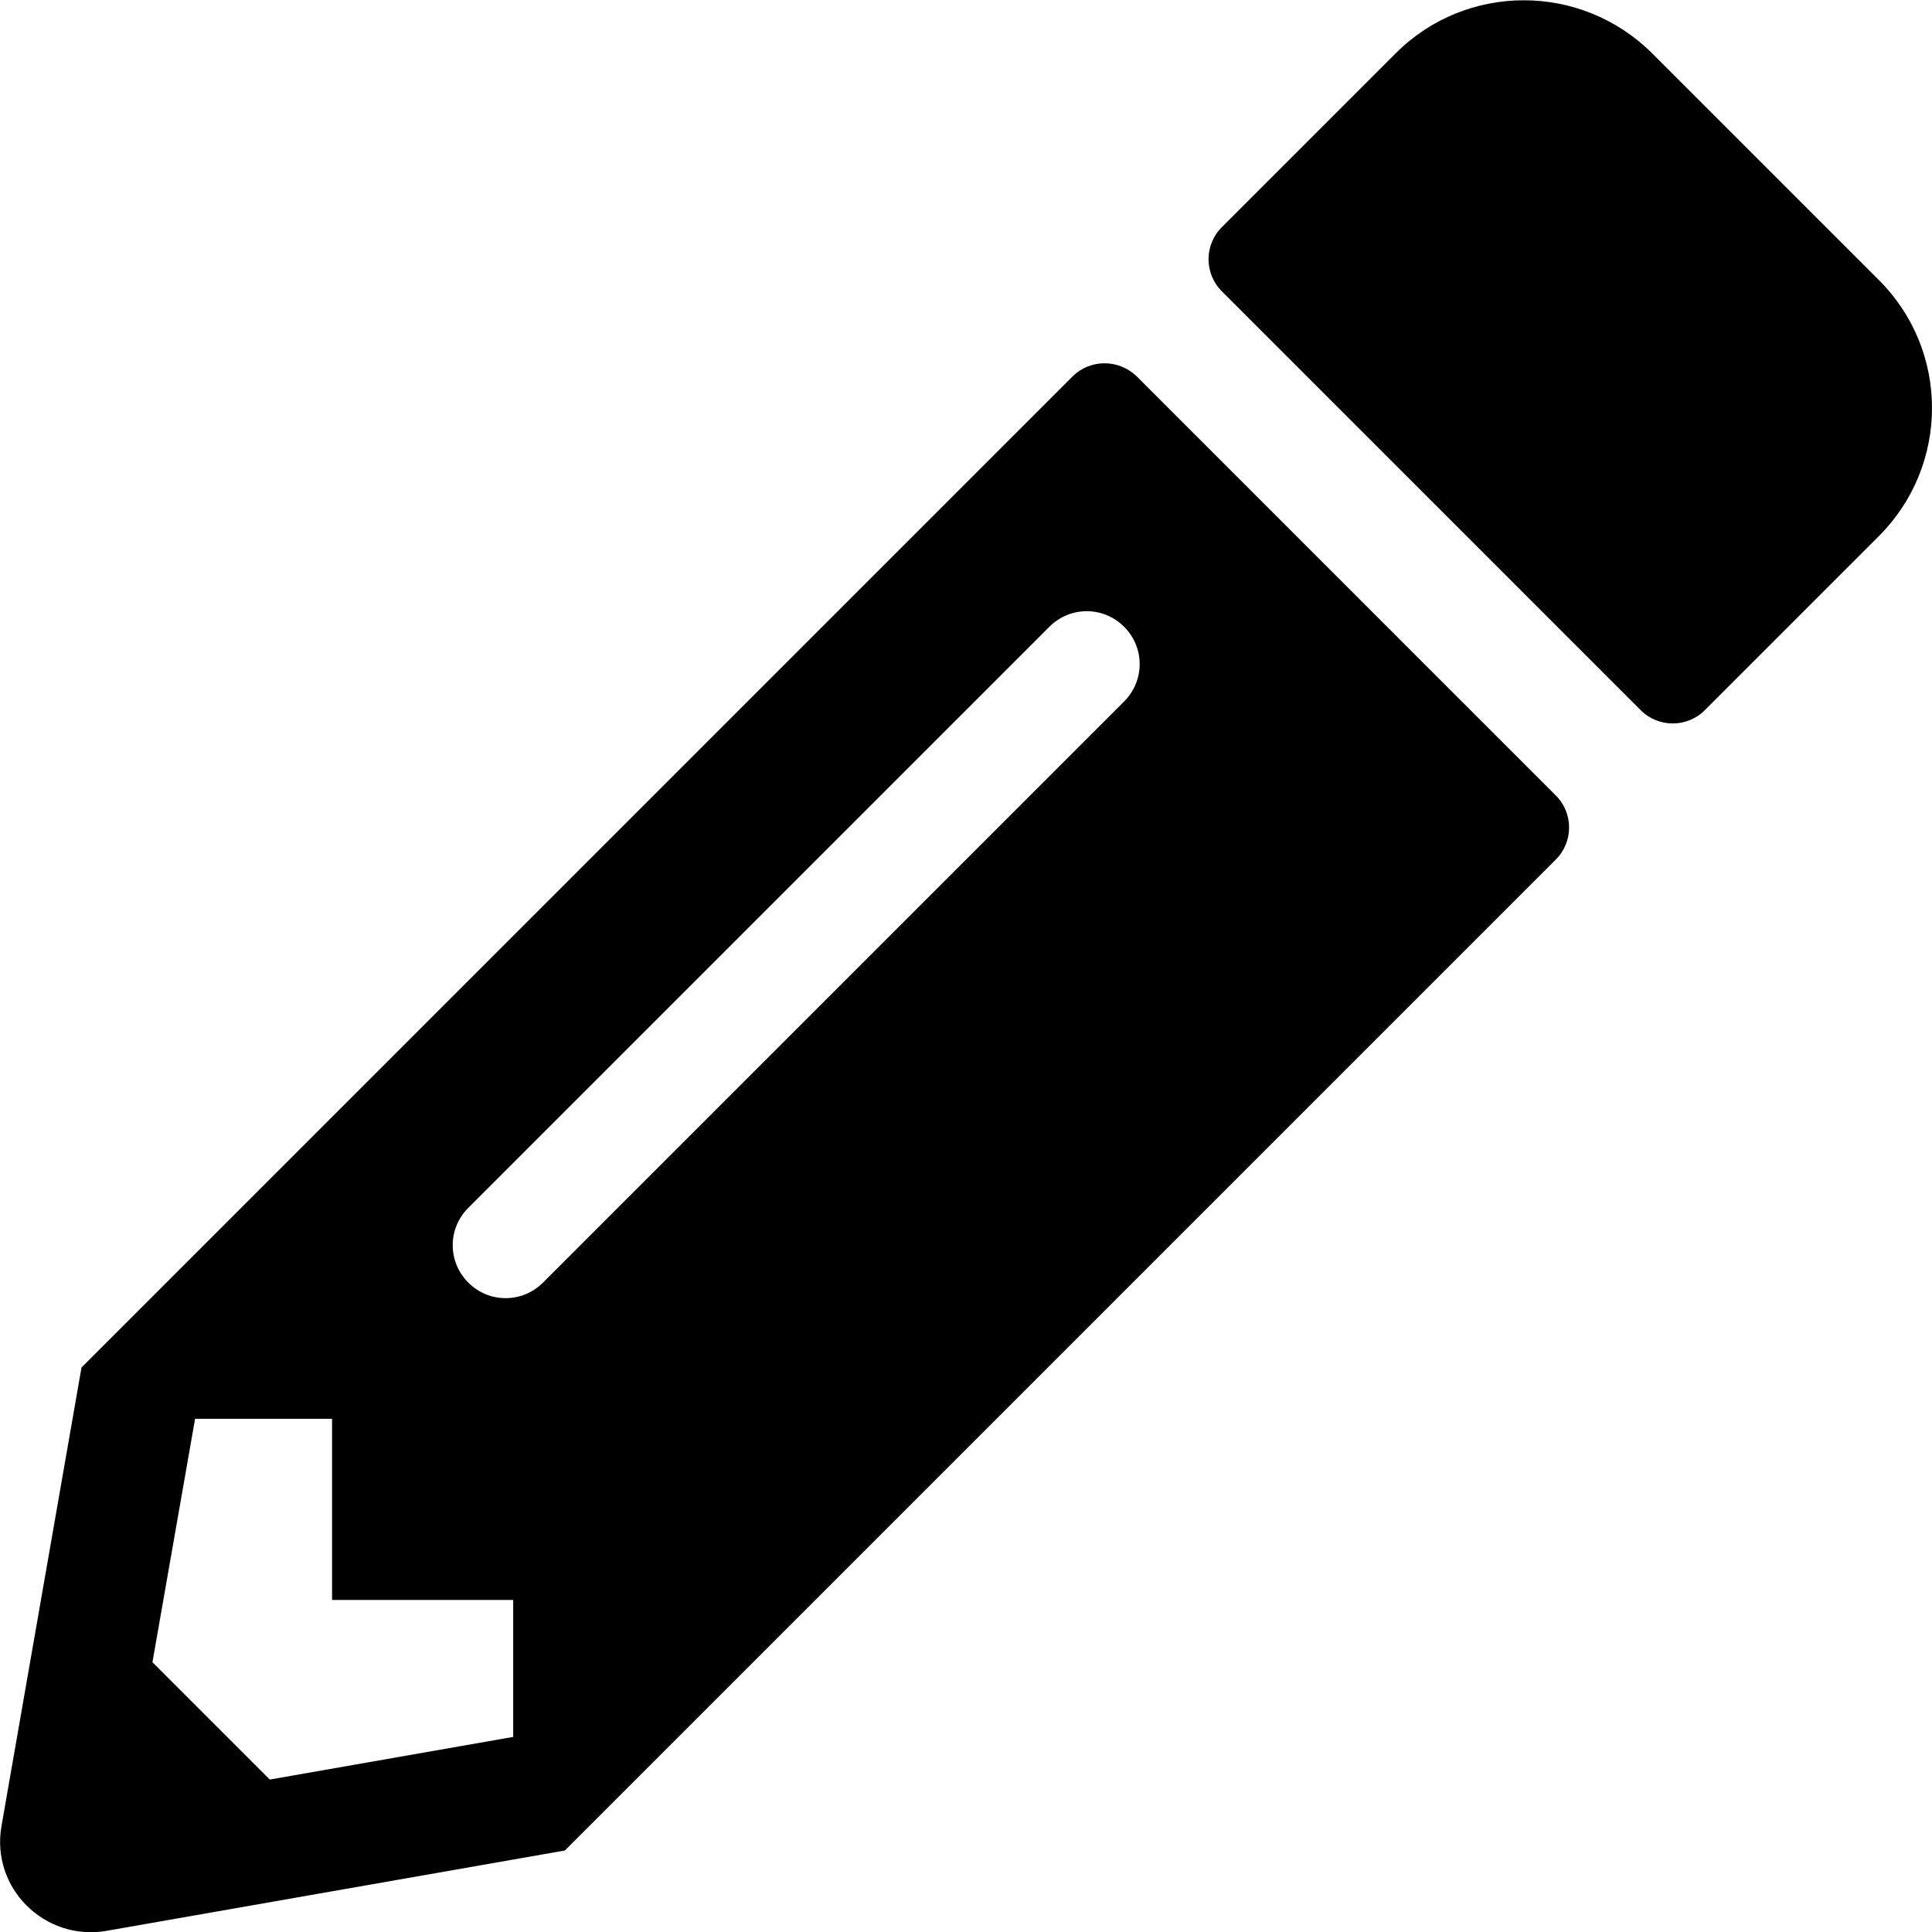
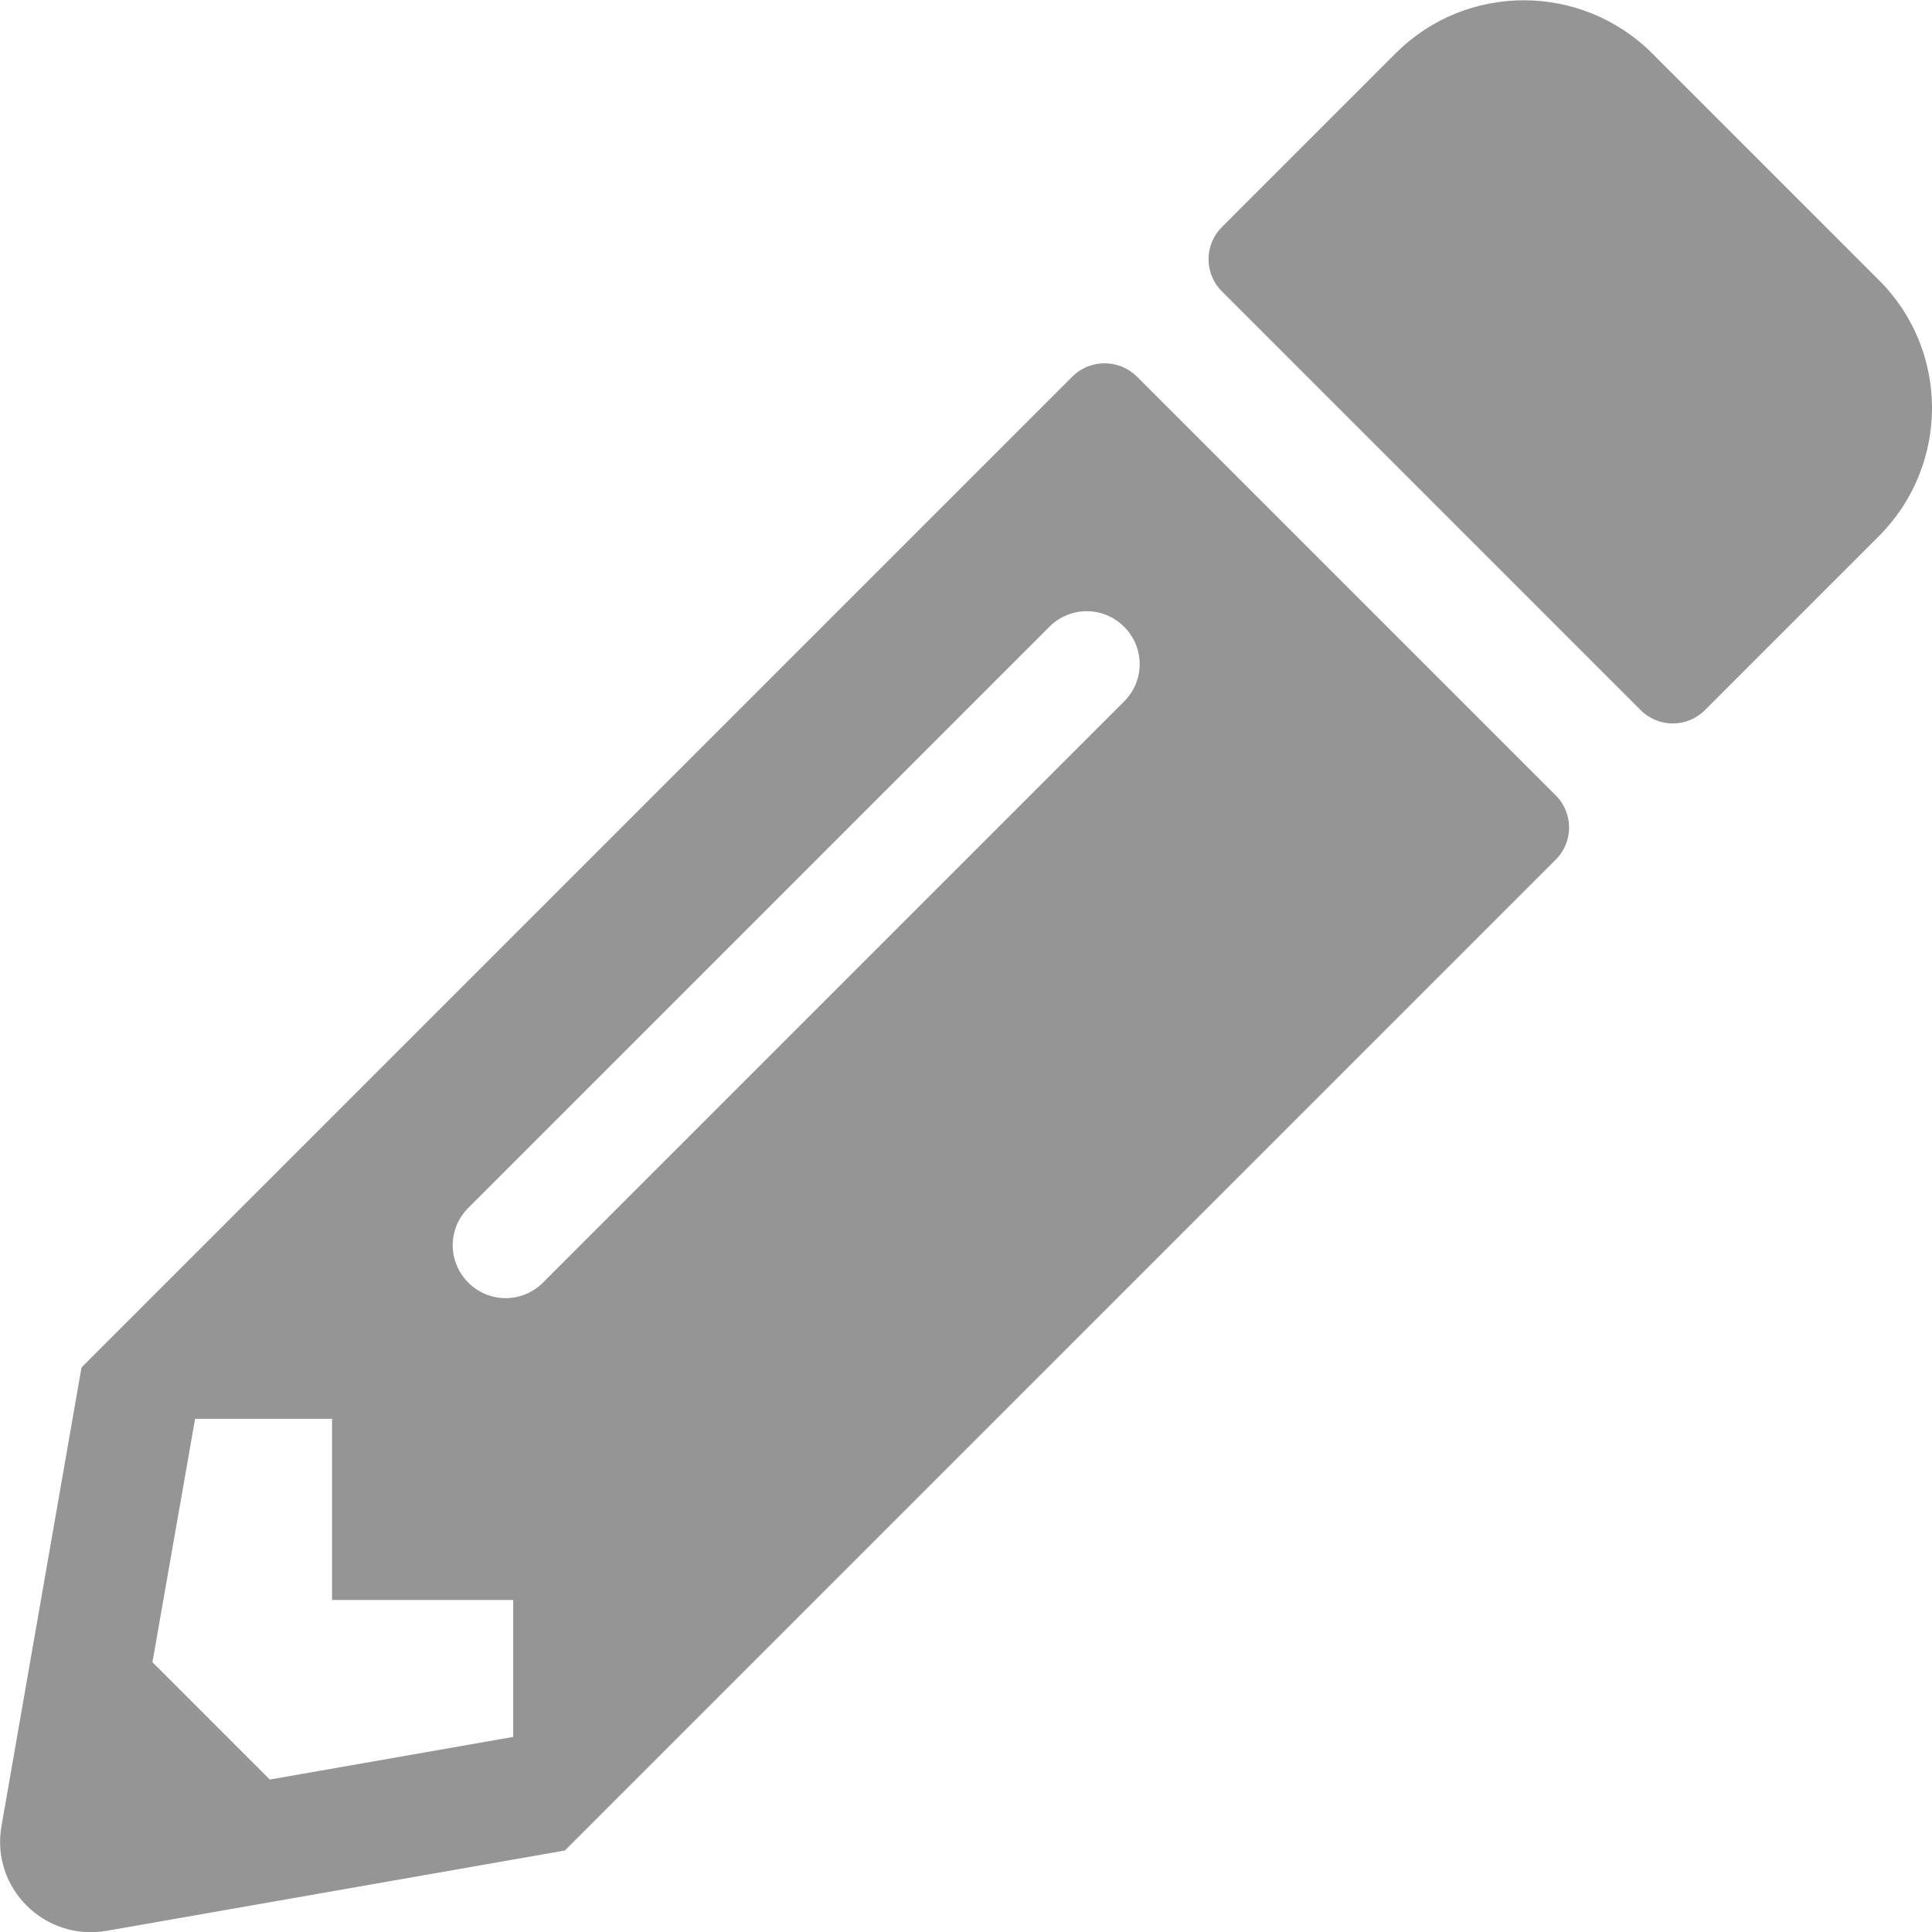
<svg xmlns="http://www.w3.org/2000/svg" viewBox="0 0 512 512">
-   <path d="M497.9 142.1l-46.1 46.1c-4.7 4.7-12.3 4.7-17 0l-111-111c-4.7-4.7-4.7-12.3 0-17l46.1-46.1c18.7-18.7 49.1-18.7 67.9 0l60.1 60.1c18.8 18.7 18.8 49.1 0 67.9zM284.2 99.8L21.6 362.4.4 483.9c-2.9 16.4 11.4 30.6 27.8 27.8l121.5-21.3 262.6-262.6c4.7-4.7 4.7-12.3 0-17l-111-111c-4.8-4.7-12.4-4.7-17.1 0zM124.1 339.9c-5.5-5.5-5.5-14.3 0-19.8l154-154c5.5-5.5 14.3-5.5 19.8 0s5.5 14.3 0 19.8l-154 154c-5.5 5.5-14.3 5.5-19.8 0zM88 424h48v36.3l-64.5 11.3-31.1-31.1L51.7 376H88v48z" />
+   <path style="fill:#959595 !important;color:#959595 !important" d="M497.9 142.1l-46.1 46.1c-4.7 4.7-12.3 4.7-17 0l-111-111c-4.7-4.7-4.7-12.3 0-17l46.1-46.1c18.7-18.7 49.1-18.7 67.9 0l60.1 60.1c18.8 18.7 18.8 49.1 0 67.9zM284.2 99.8L21.6 362.4.4 483.9c-2.9 16.4 11.4 30.6 27.8 27.8l121.5-21.3 262.6-262.6c4.7-4.7 4.7-12.3 0-17l-111-111c-4.8-4.7-12.4-4.7-17.1 0zM124.1 339.9c-5.5-5.5-5.5-14.3 0-19.8l154-154c5.5-5.5 14.3-5.5 19.8 0s5.5 14.3 0 19.8l-154 154c-5.5 5.5-14.3 5.5-19.8 0zM88 424h48v36.3l-64.5 11.3-31.1-31.1L51.7 376H88v48z" />
</svg>
